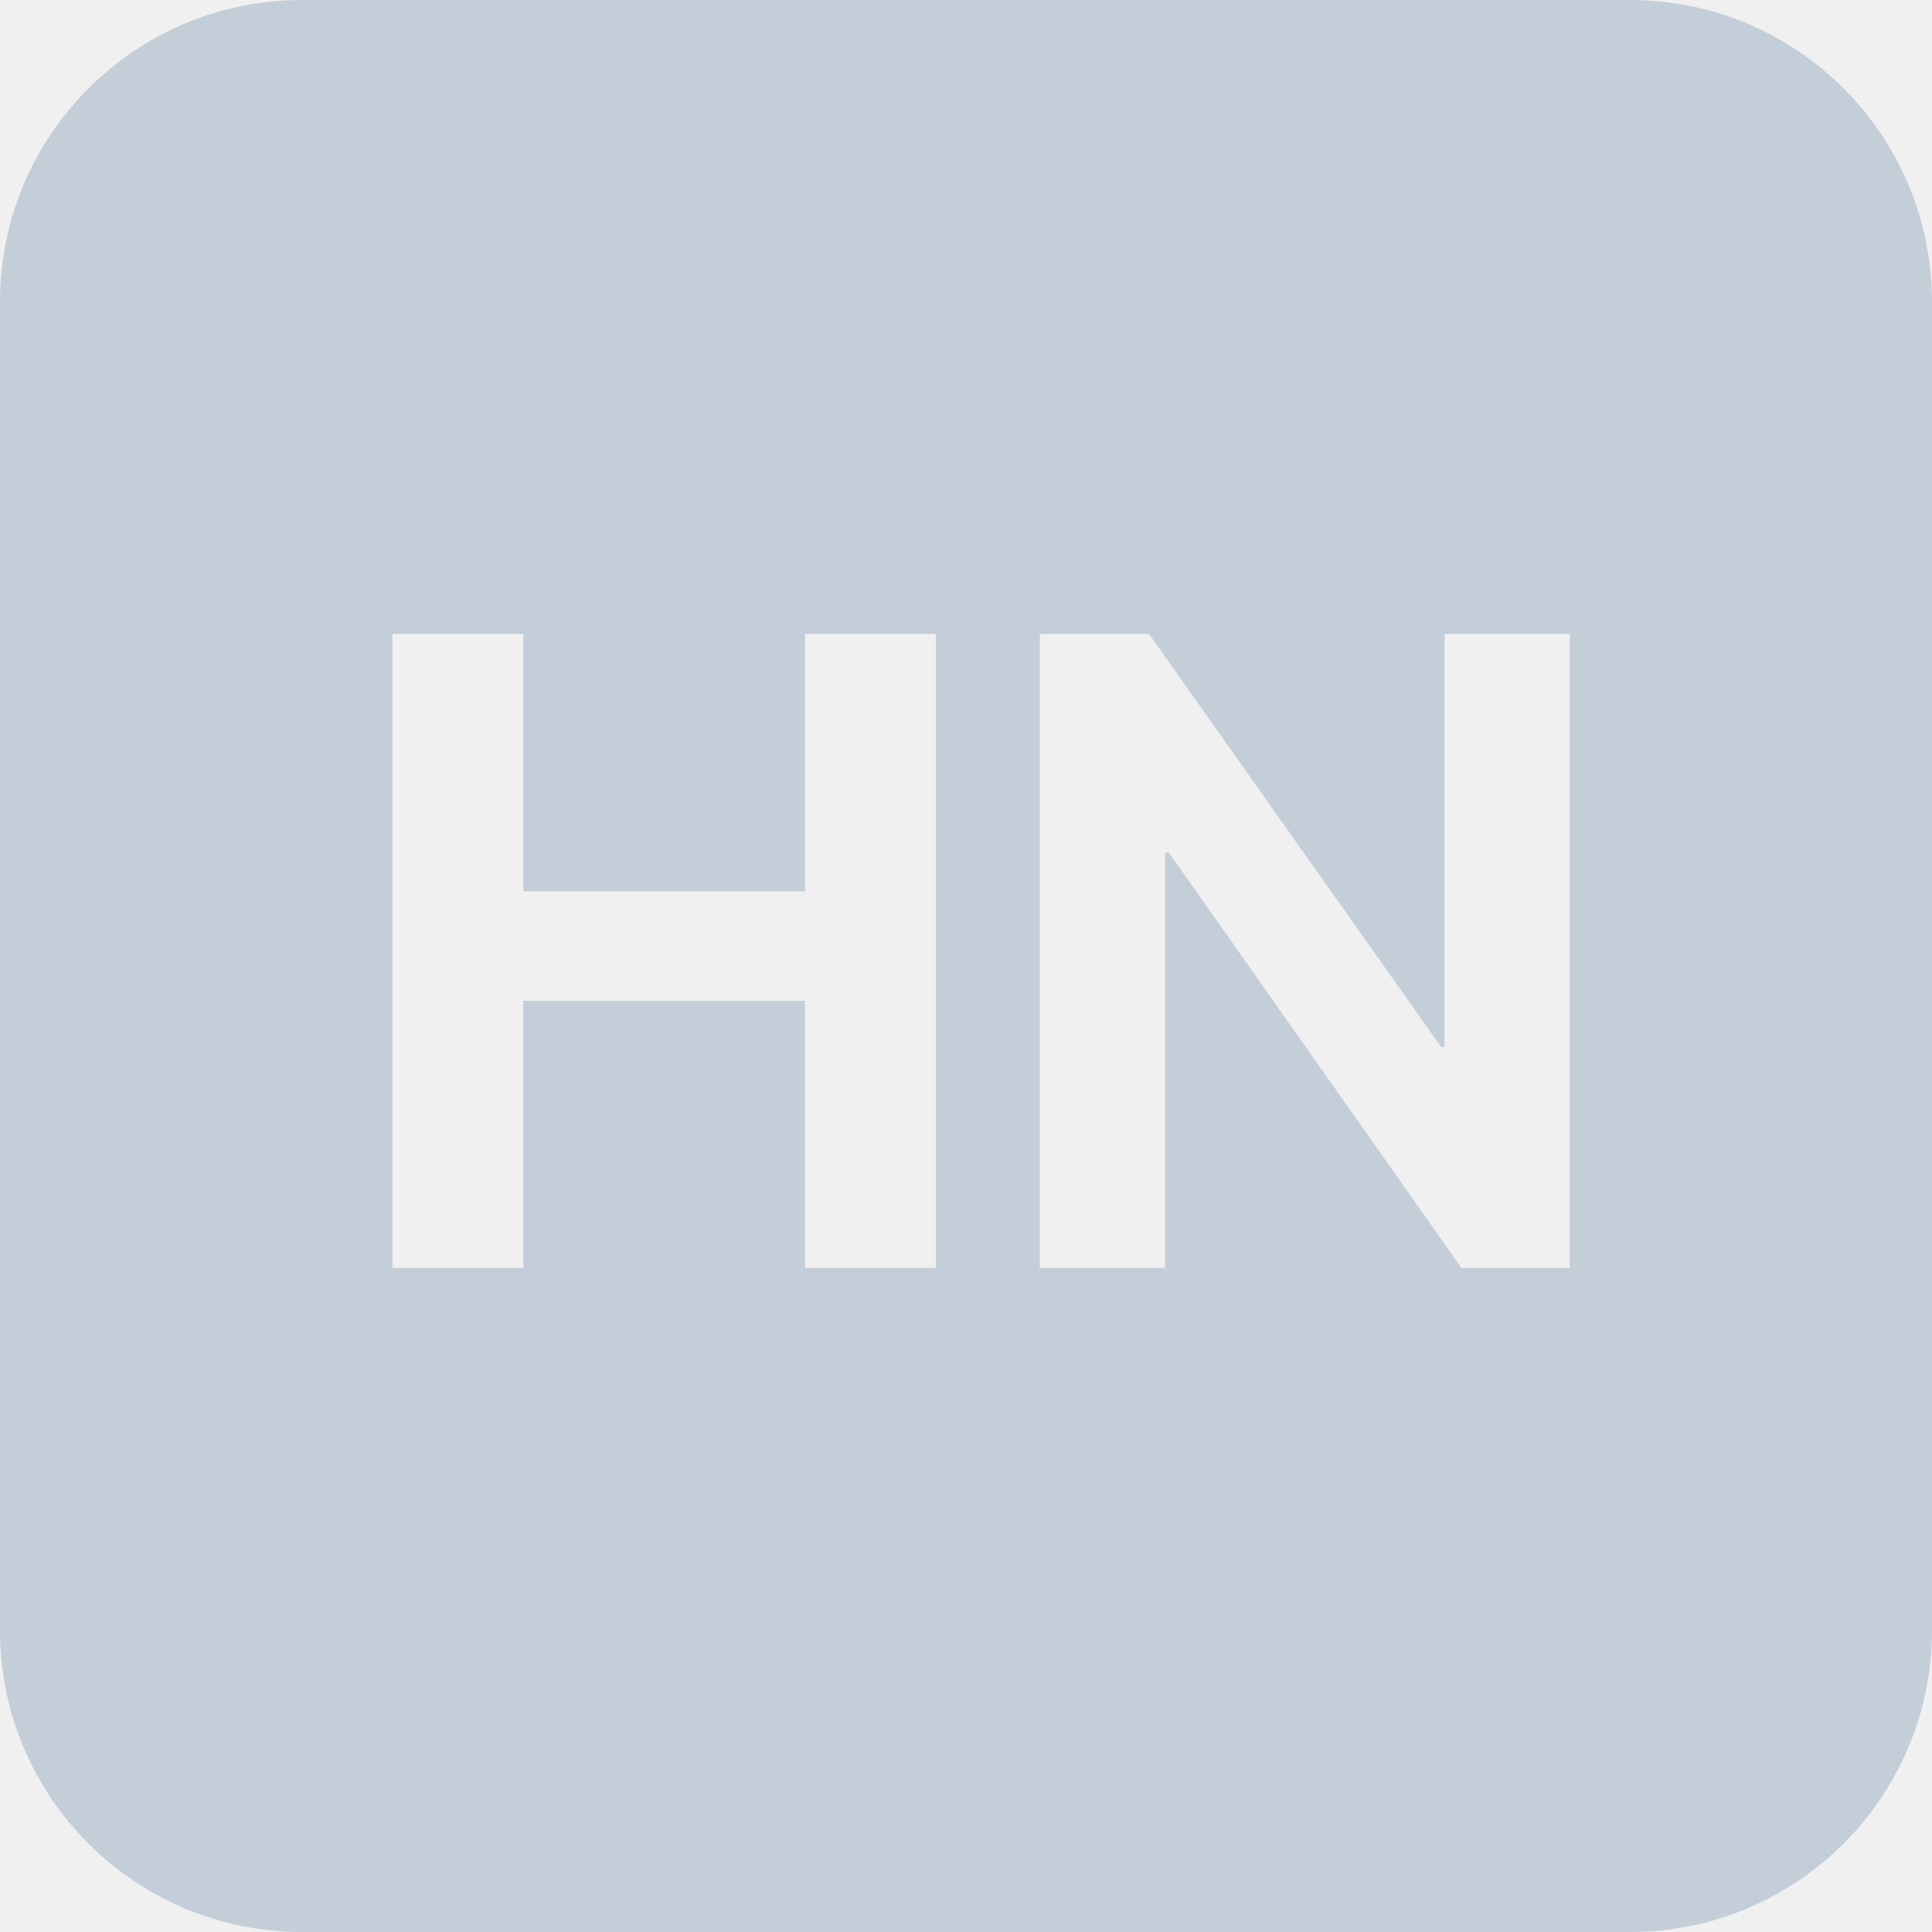
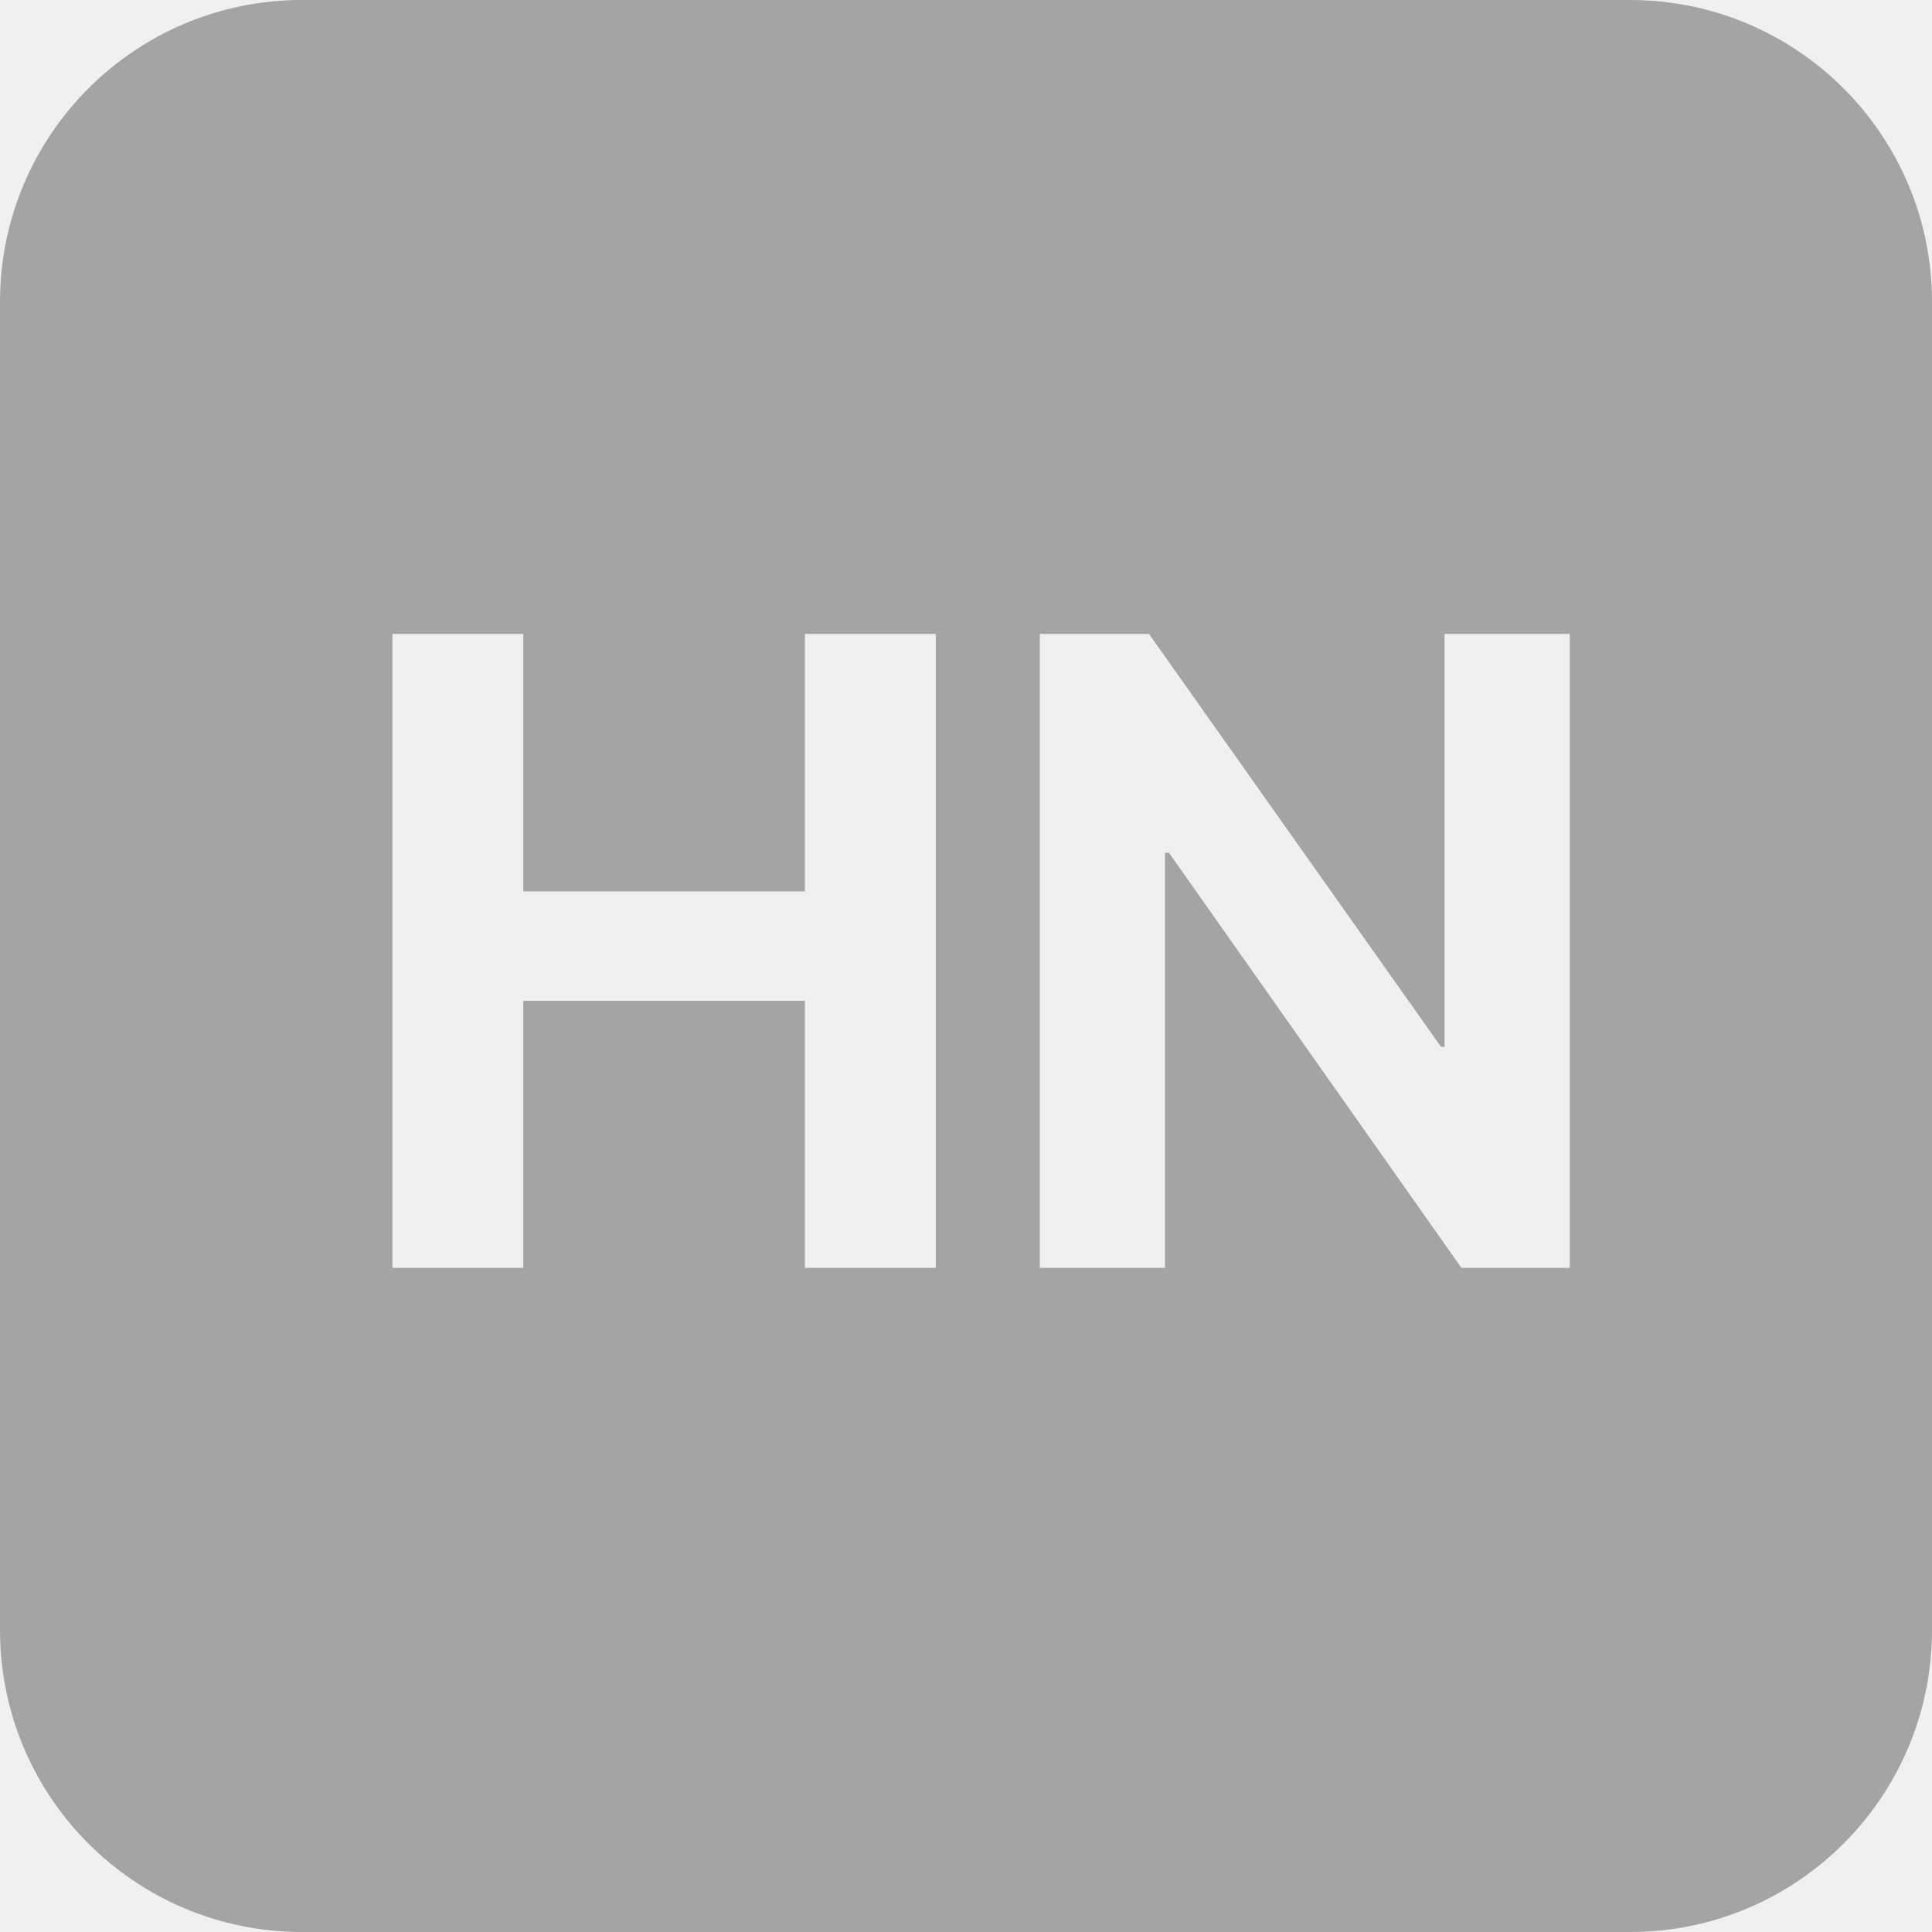
<svg xmlns="http://www.w3.org/2000/svg" width="64" height="64" viewBox="0 0 64 64" fill="none">
-   <path fill-rule="evenodd" clip-rule="evenodd" d="M10 0C4.477 0 0 4.477 0 10V54C0 59.523 4.477 64 10 64H54C59.523 64 64 59.523 64 54V10C64 4.477 59.523 0 54 0H10ZM31 21V42H26.665V33.152H17.335V42H13V21H17.335V29.528H26.665V21H31ZM38.593 28.247V42H34.445V21H38.062L47.737 34.68H47.852V21H52V42H48.411L38.722 28.247H38.593Z" fill="#C3CED9" />
+   <g clip-path="url(#clip0_8_8)">
+     <path fill-rule="evenodd" clip-rule="evenodd" d="M10 0C4.477 0 0 4.477 0 10V54C0 59.523 4.477 64 10 64H54C59.523 64 64 59.523 64 54V10C64 4.477 59.523 0 54 0H10ZM31 21V42H26.665V33.152H17.335V42H13V21H17.335V29.528H26.665V21H31ZM38.593 28.247V42H34.445V21H38.062L47.737 34.68H47.852V21H52V42H48.411L38.722 28.247H38.593Z" fill="#A4A4A4" />
+   </g>
+   <defs>
+     <clipPath id="clip0_8_8">
+       <rect width="64" height="64" fill="white" />
+     </clipPath>
+   </defs>
</svg>
